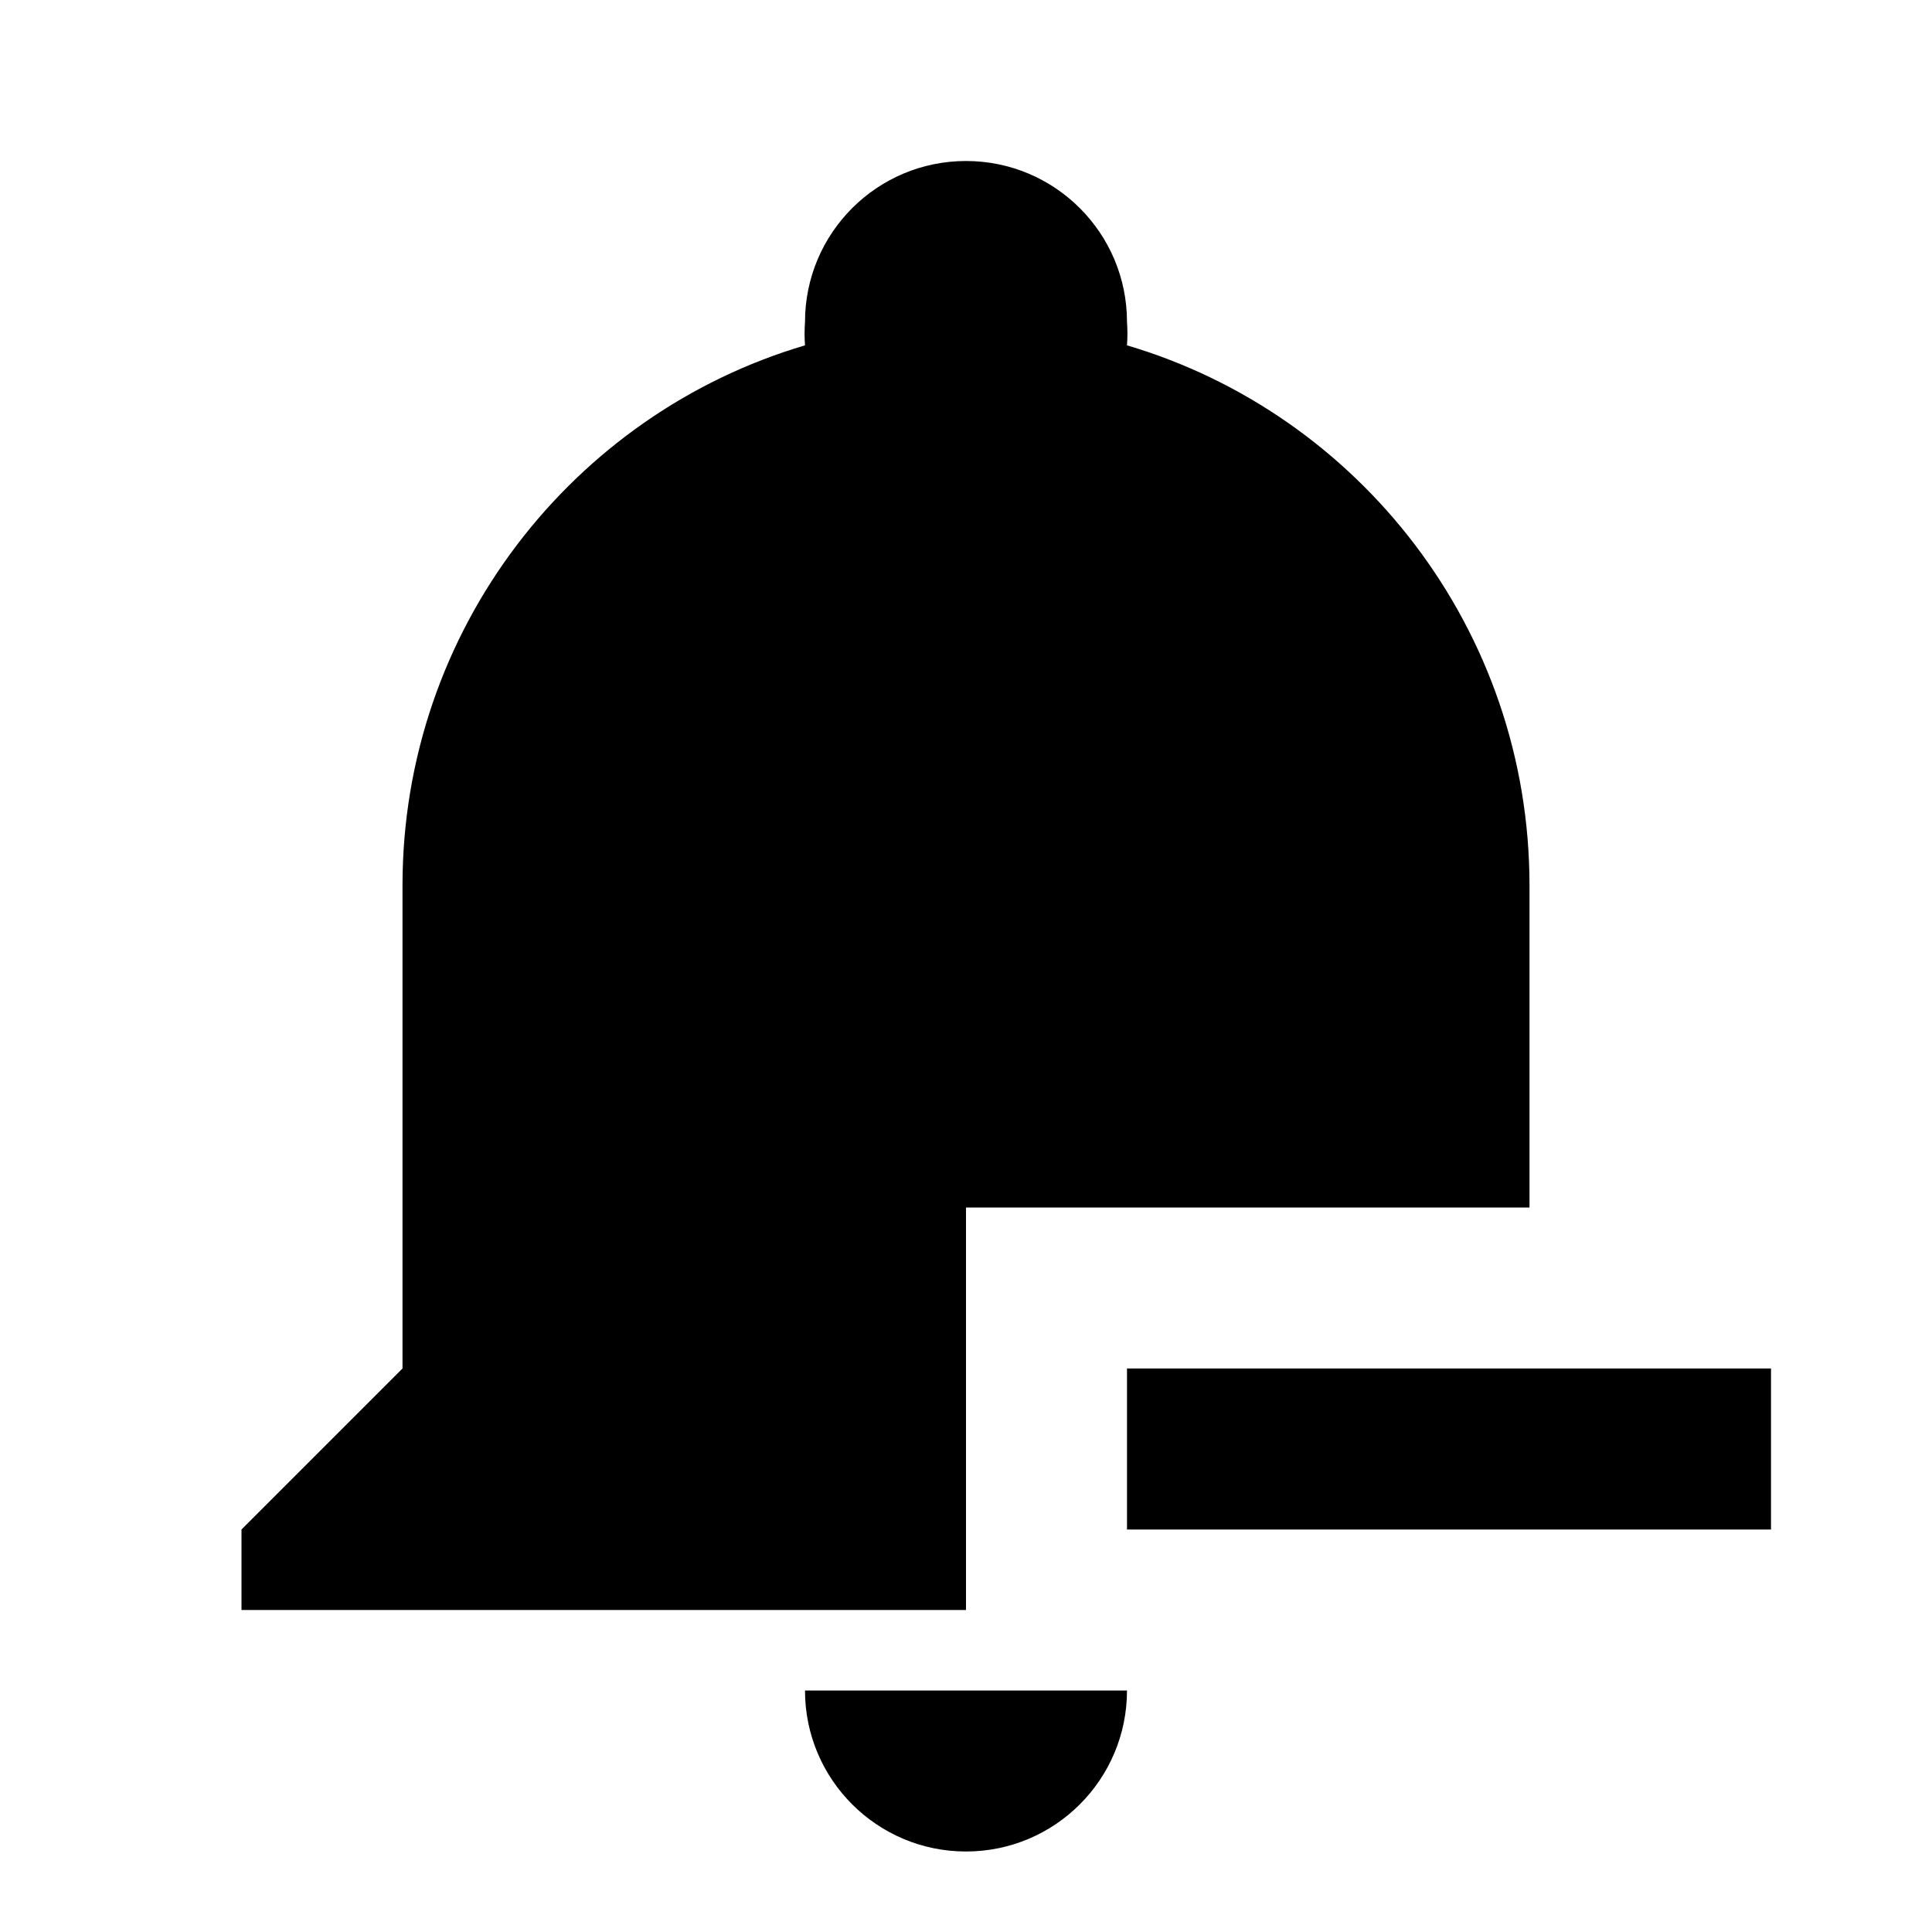
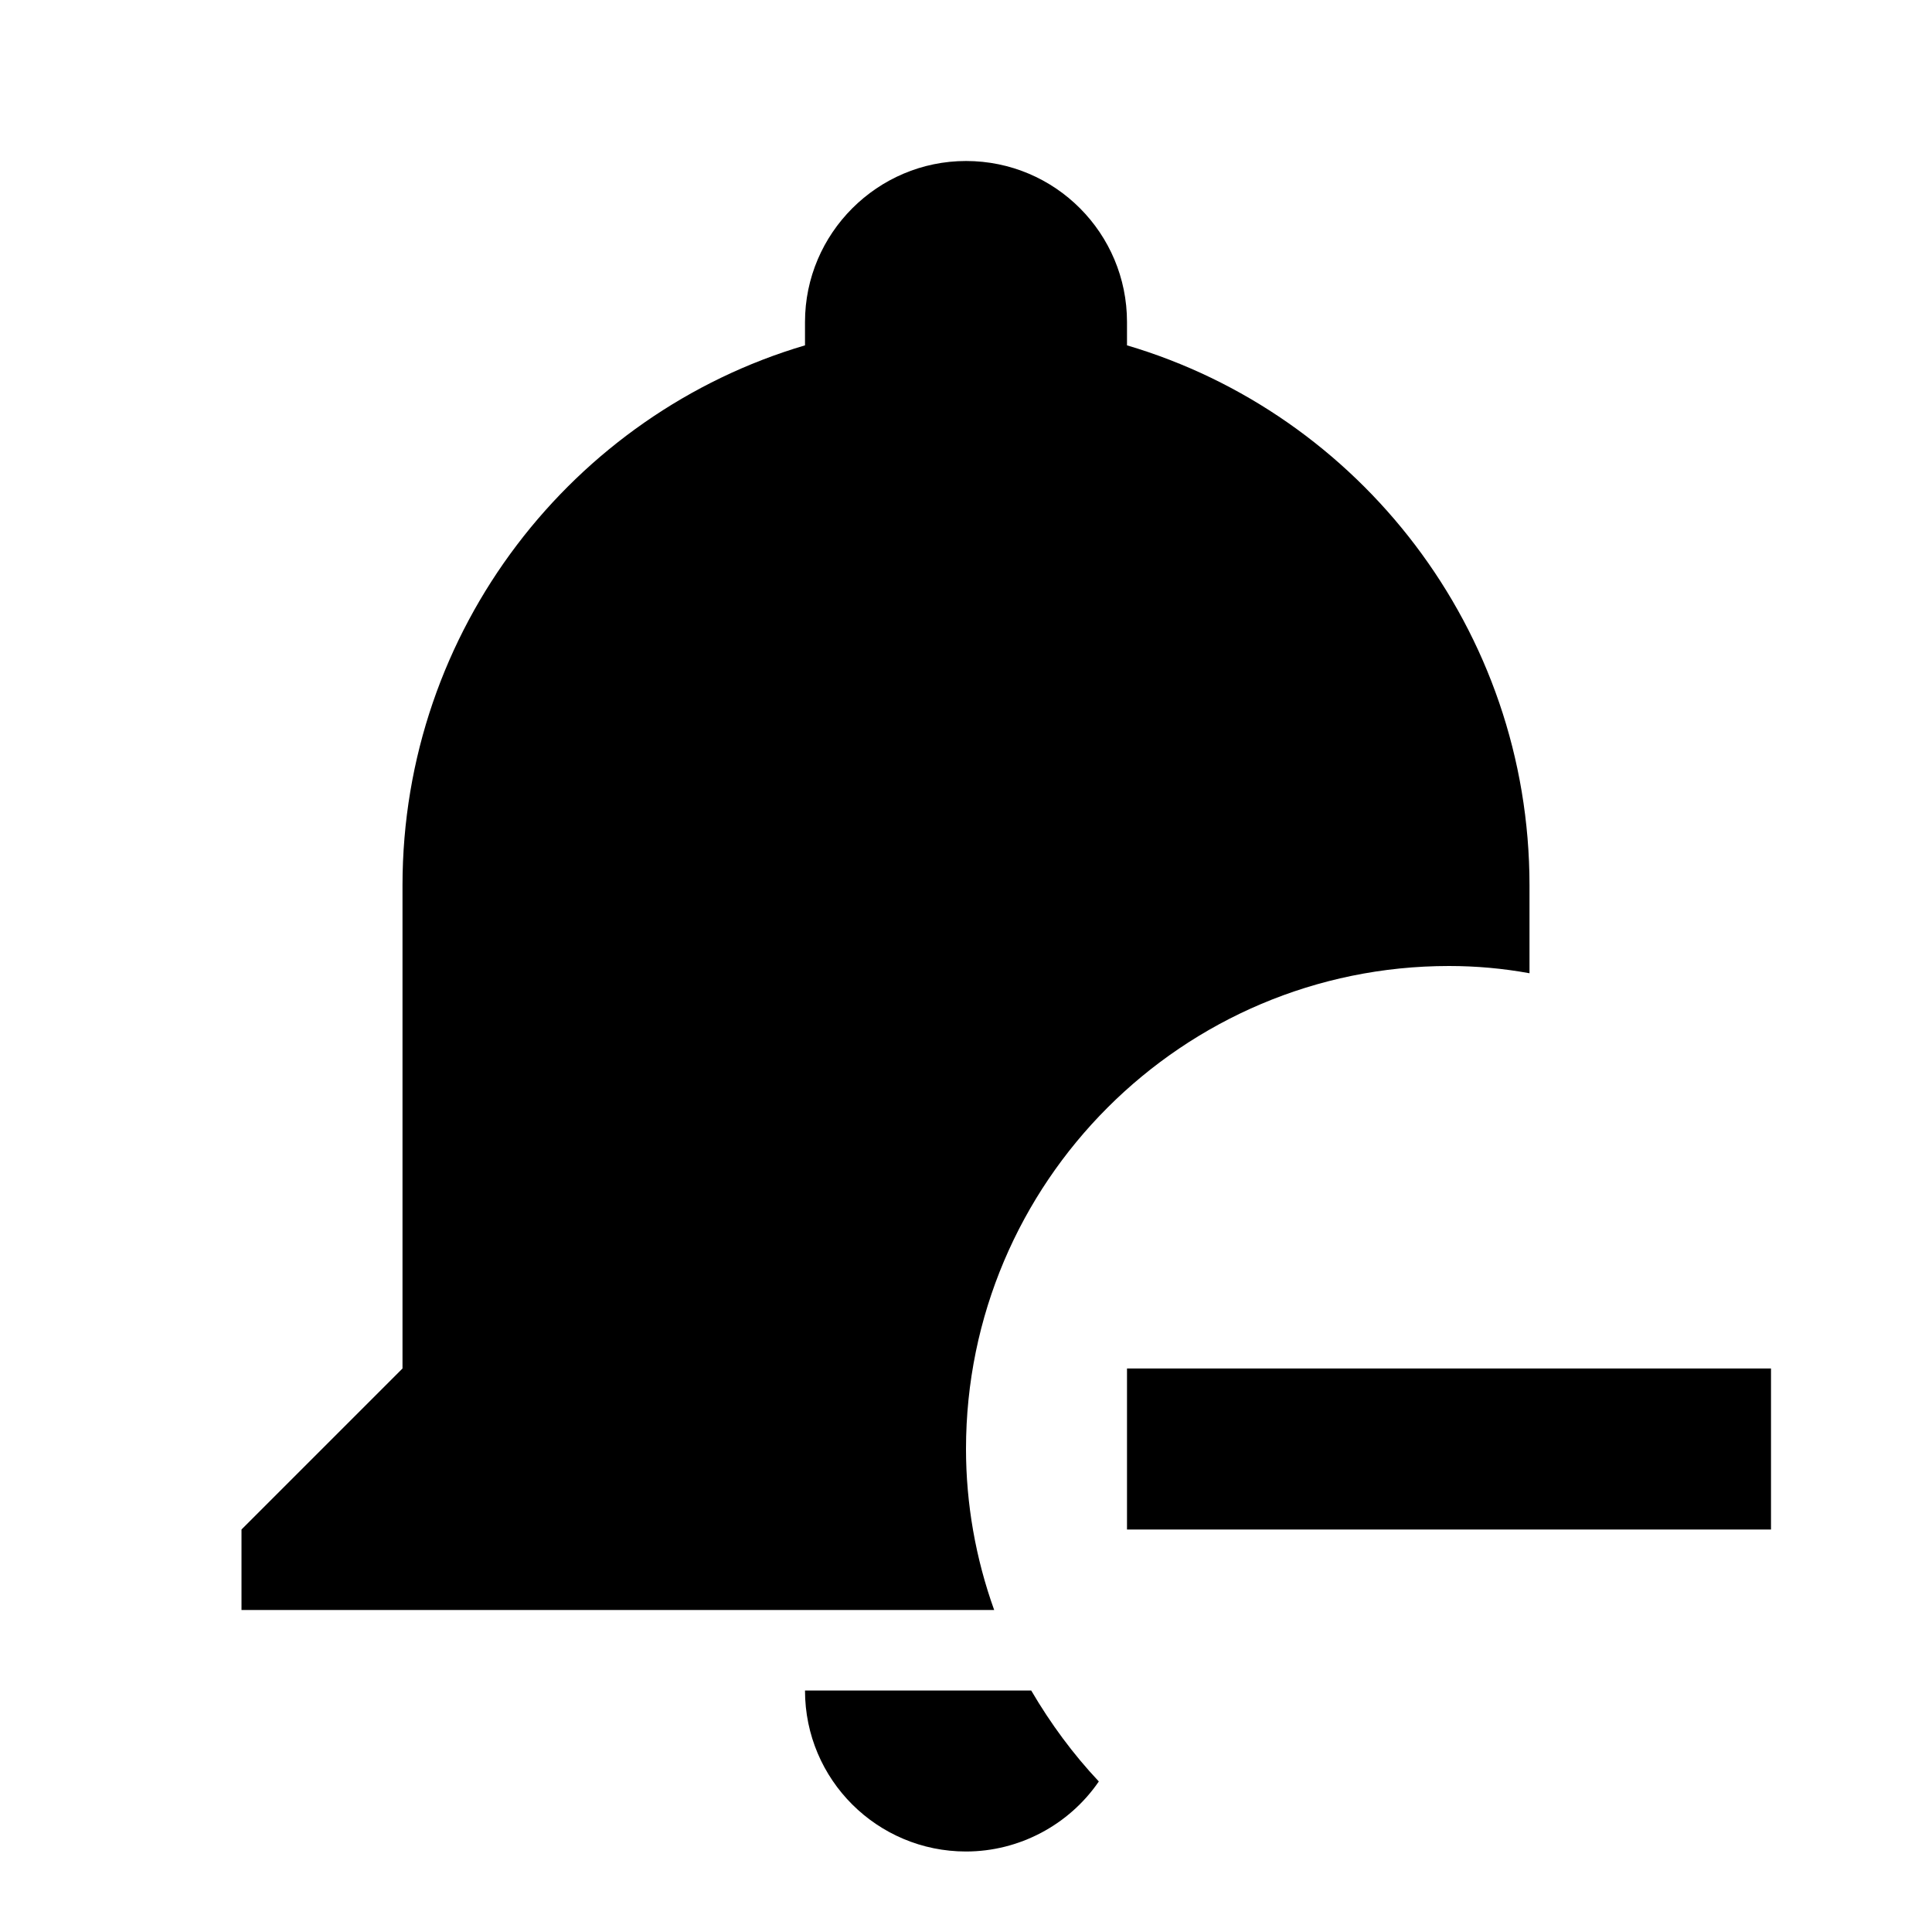
<svg xmlns="http://www.w3.org/2000/svg" version="1.1" id="mdi-bell-minus" width="24" height="24" viewBox="0 0 24 24">
-   <path d="M14 17H22V19H14M12 2A2 2 0 0 0 10 4A2 2 0 0 0 10 4.29C7.12 5.14 5 7.82 5 11V17L3 19V20H12V15H19V11C19 7.82 16.88 5.14 14 4.29A2 2 0 0 0 14 4A2 2 0 0 0 12 2M10 21A2 2 0 0 0 12 23A2 2 0 0 0 14 21H12Z" />
+   <path d="M22 19V17H14V19H22M12 2C10.9 2 10 2.9 10 4C10 4.1 10 4.19 10 4.29C7.12 5.14 5 7.82 5 11V17L3 19V20H12.35C12.12 19.36 12 18.68 12 18C12 14.69 14.69 12 18 12C18.34 12 18.67 12.03 19 12.09V11C19 7.82 16.88 5.14 14 4.29C14 4.19 14 4.1 14 4C14 2.9 13.11 2 12 2M10 21C10 22.11 10.9 23 12 23C12.66 23 13.28 22.67 13.65 22.13C13.33 21.79 13.05 21.41 12.81 21H10Z" />
</svg>
